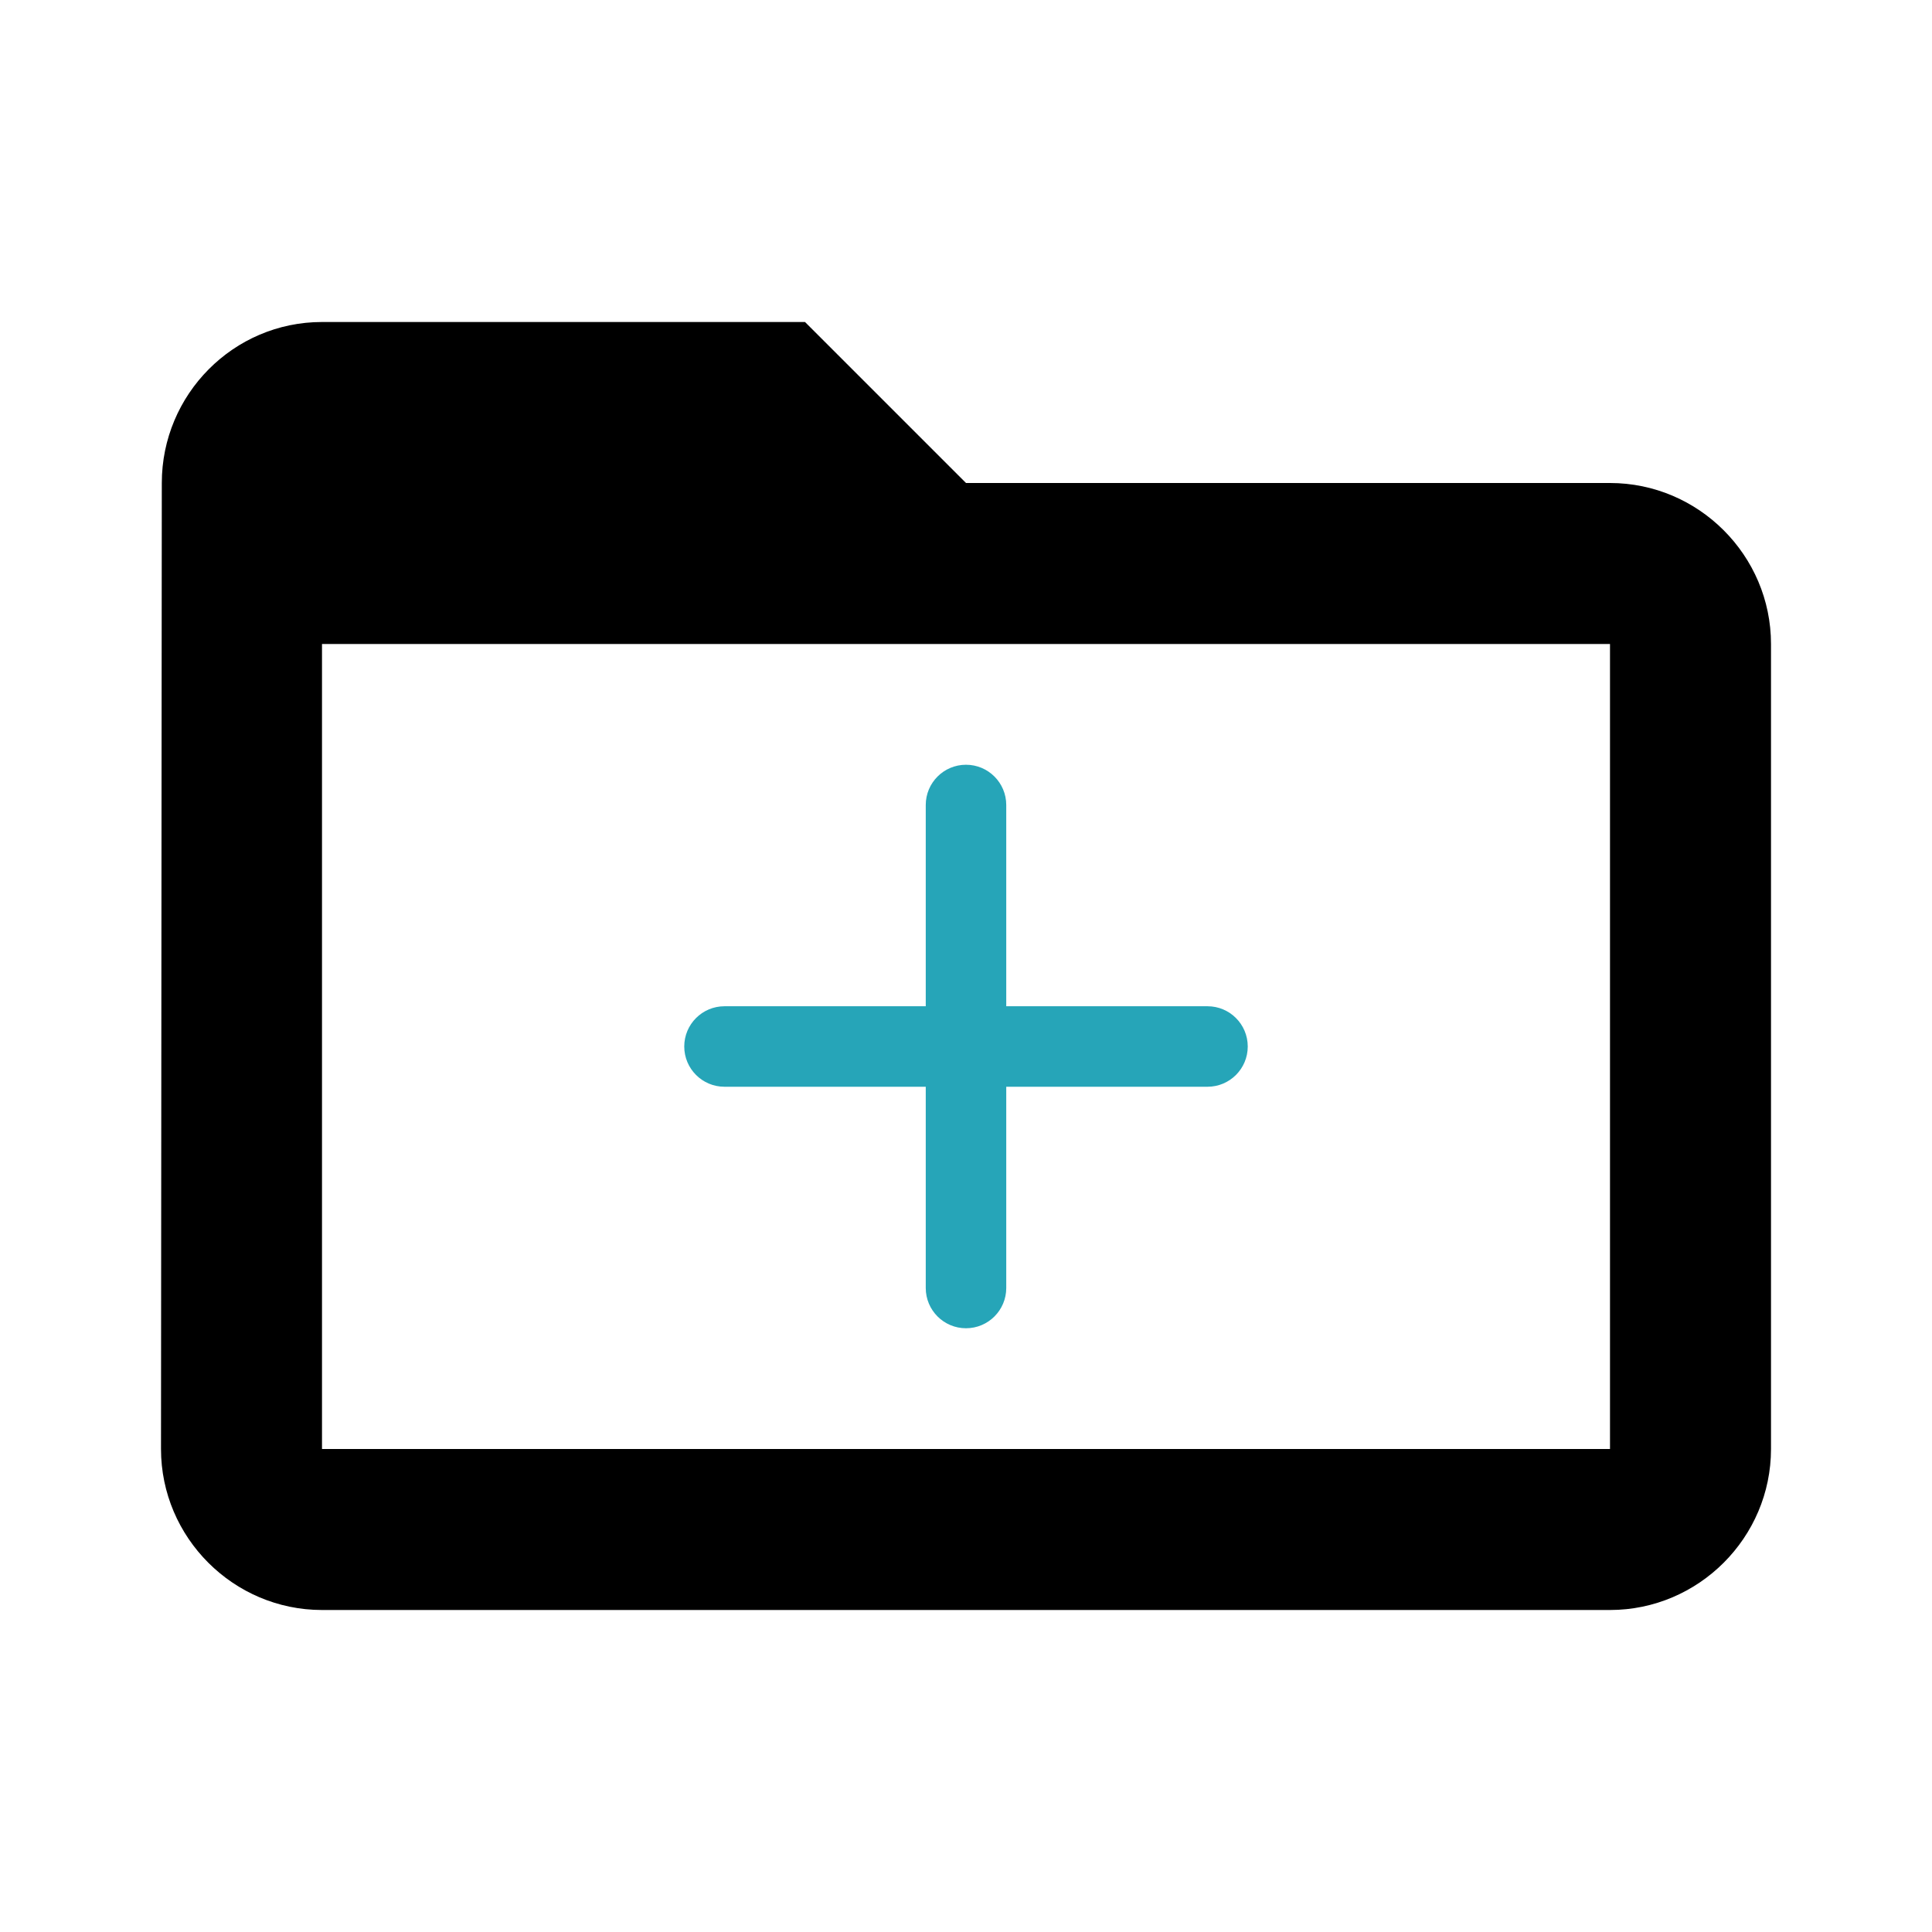
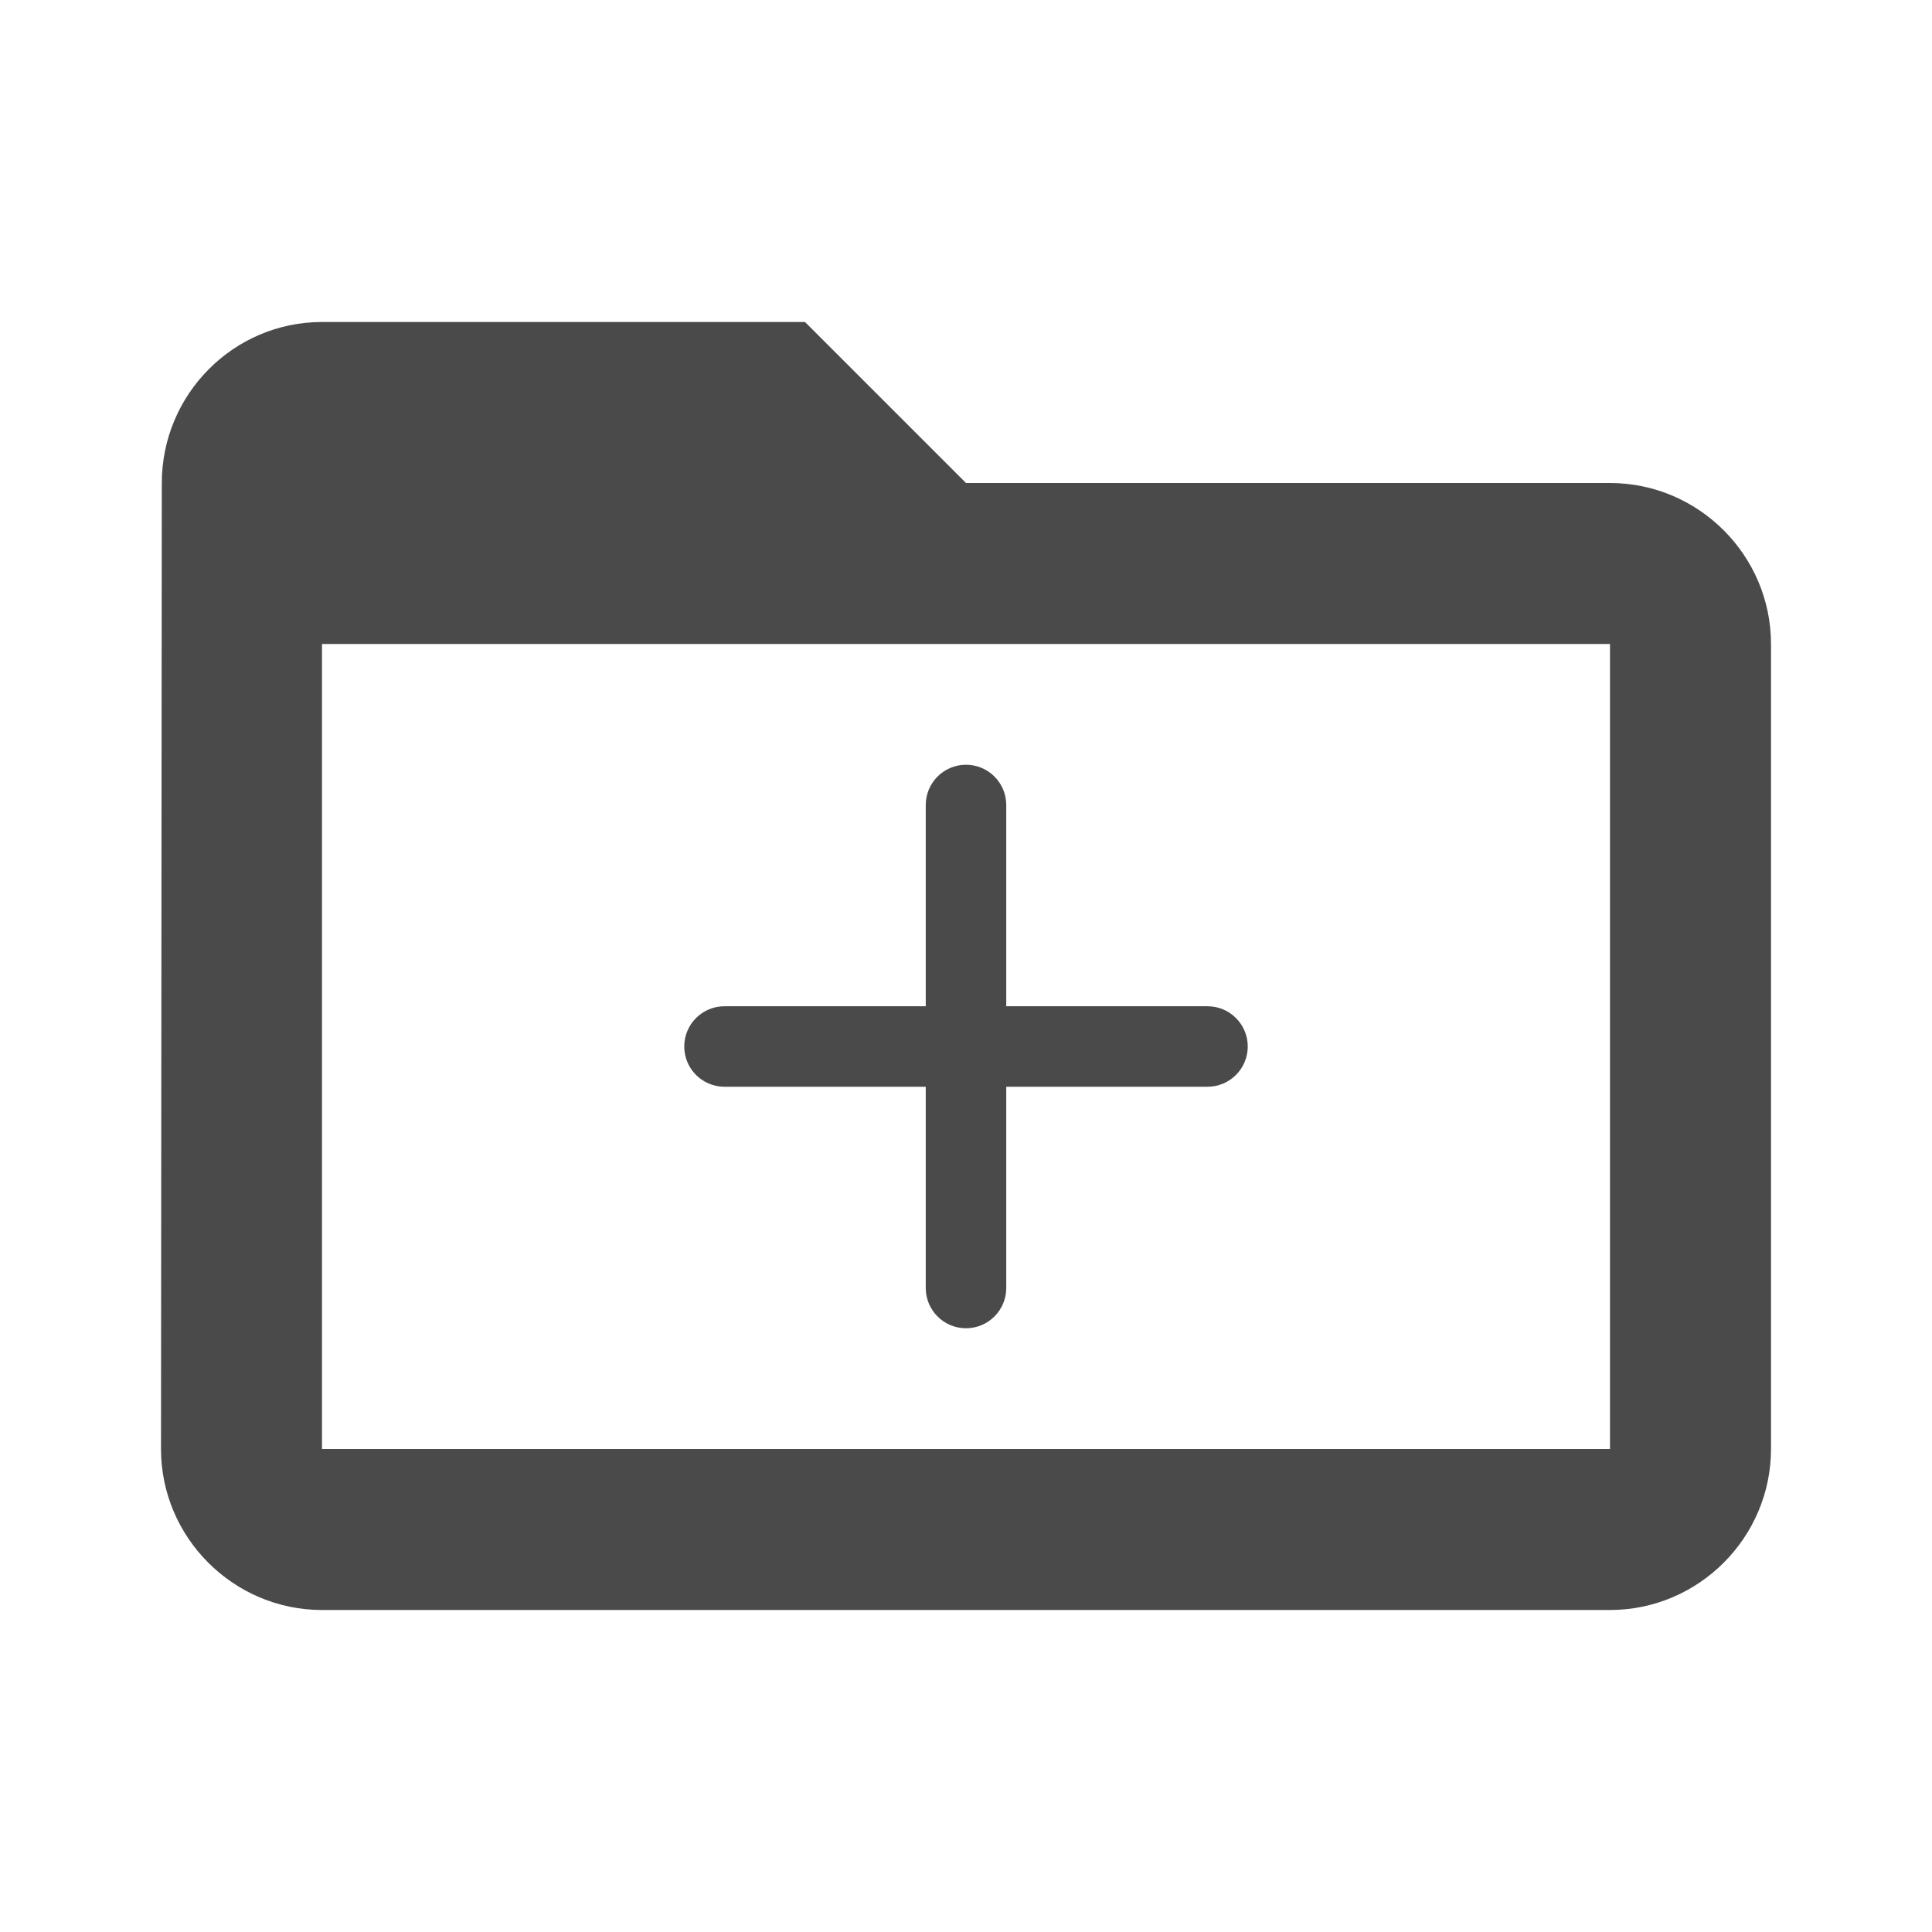
<svg xmlns="http://www.w3.org/2000/svg" width="24" height="24" viewBox="0 0 24 24" fill="none">
-   <path d="M20 6H12L10 4H4C2.9 4 2.01 4.9 2.01 6L2 18C2 19.1 2.9 20 4 20H20C21.1 20 22 19.1 22 18V8C22 6.9 21.1 6 20 6ZM20 18H4V8H20V18Z" fill="black" />
+   <path d="M20 6H12L10 4H4C2.9 4 2.01 4.9 2.01 6L2 18C2 19.1 2.9 20 4 20H20C21.1 20 22 19.1 22 18V8C22 6.9 21.1 6 20 6ZM20 18H4V8H20V18Z" fill="#4a4a4b" />
  <g>
-     <rect x="11.5" y="9.5" width="1" height="7" rx="0.5" fill="#26A5B8" />
-     <rect x="8.5" y="12.5" width="7" height="1" rx="0.5" fill="#26A5B8" />
+     <rect x="11.5" y="9.5" width="1" height="7" rx="0.5" fill="#4a4a4b" />
+     <rect x="8.5" y="12.5" width="7" height="1" rx="0.5" fill="#4a4a4b" />
  </g>
</svg>
